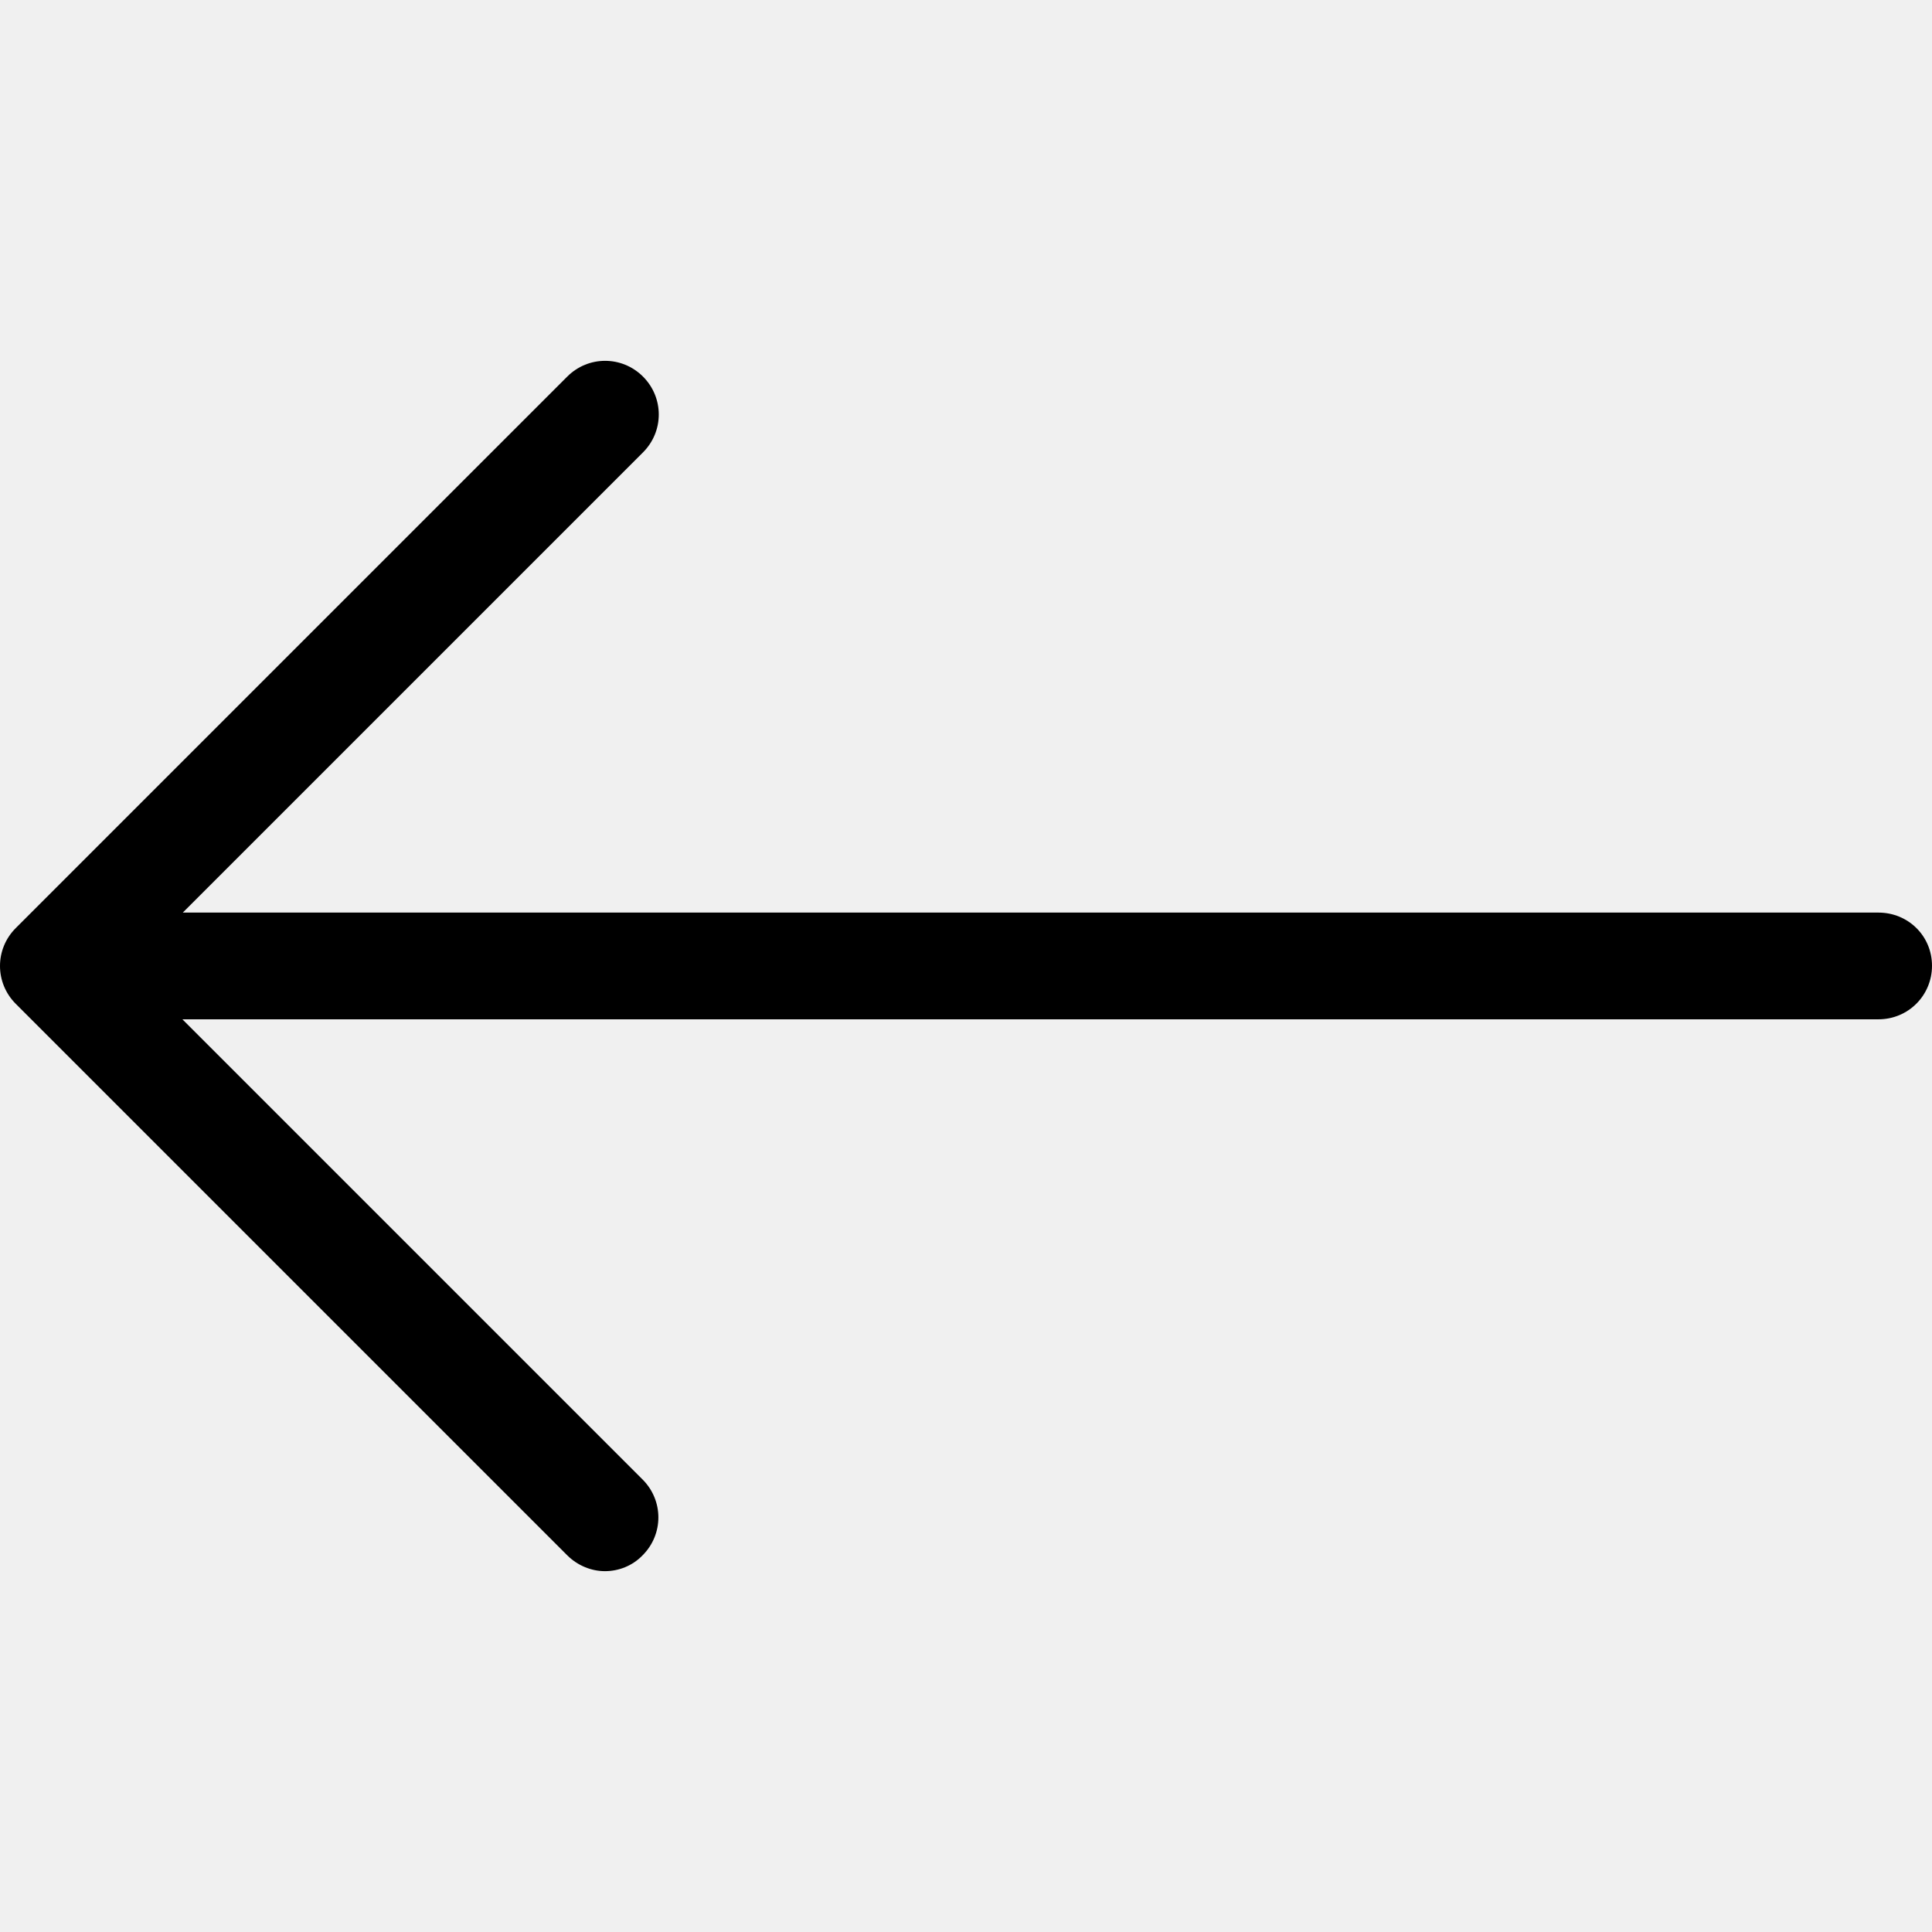
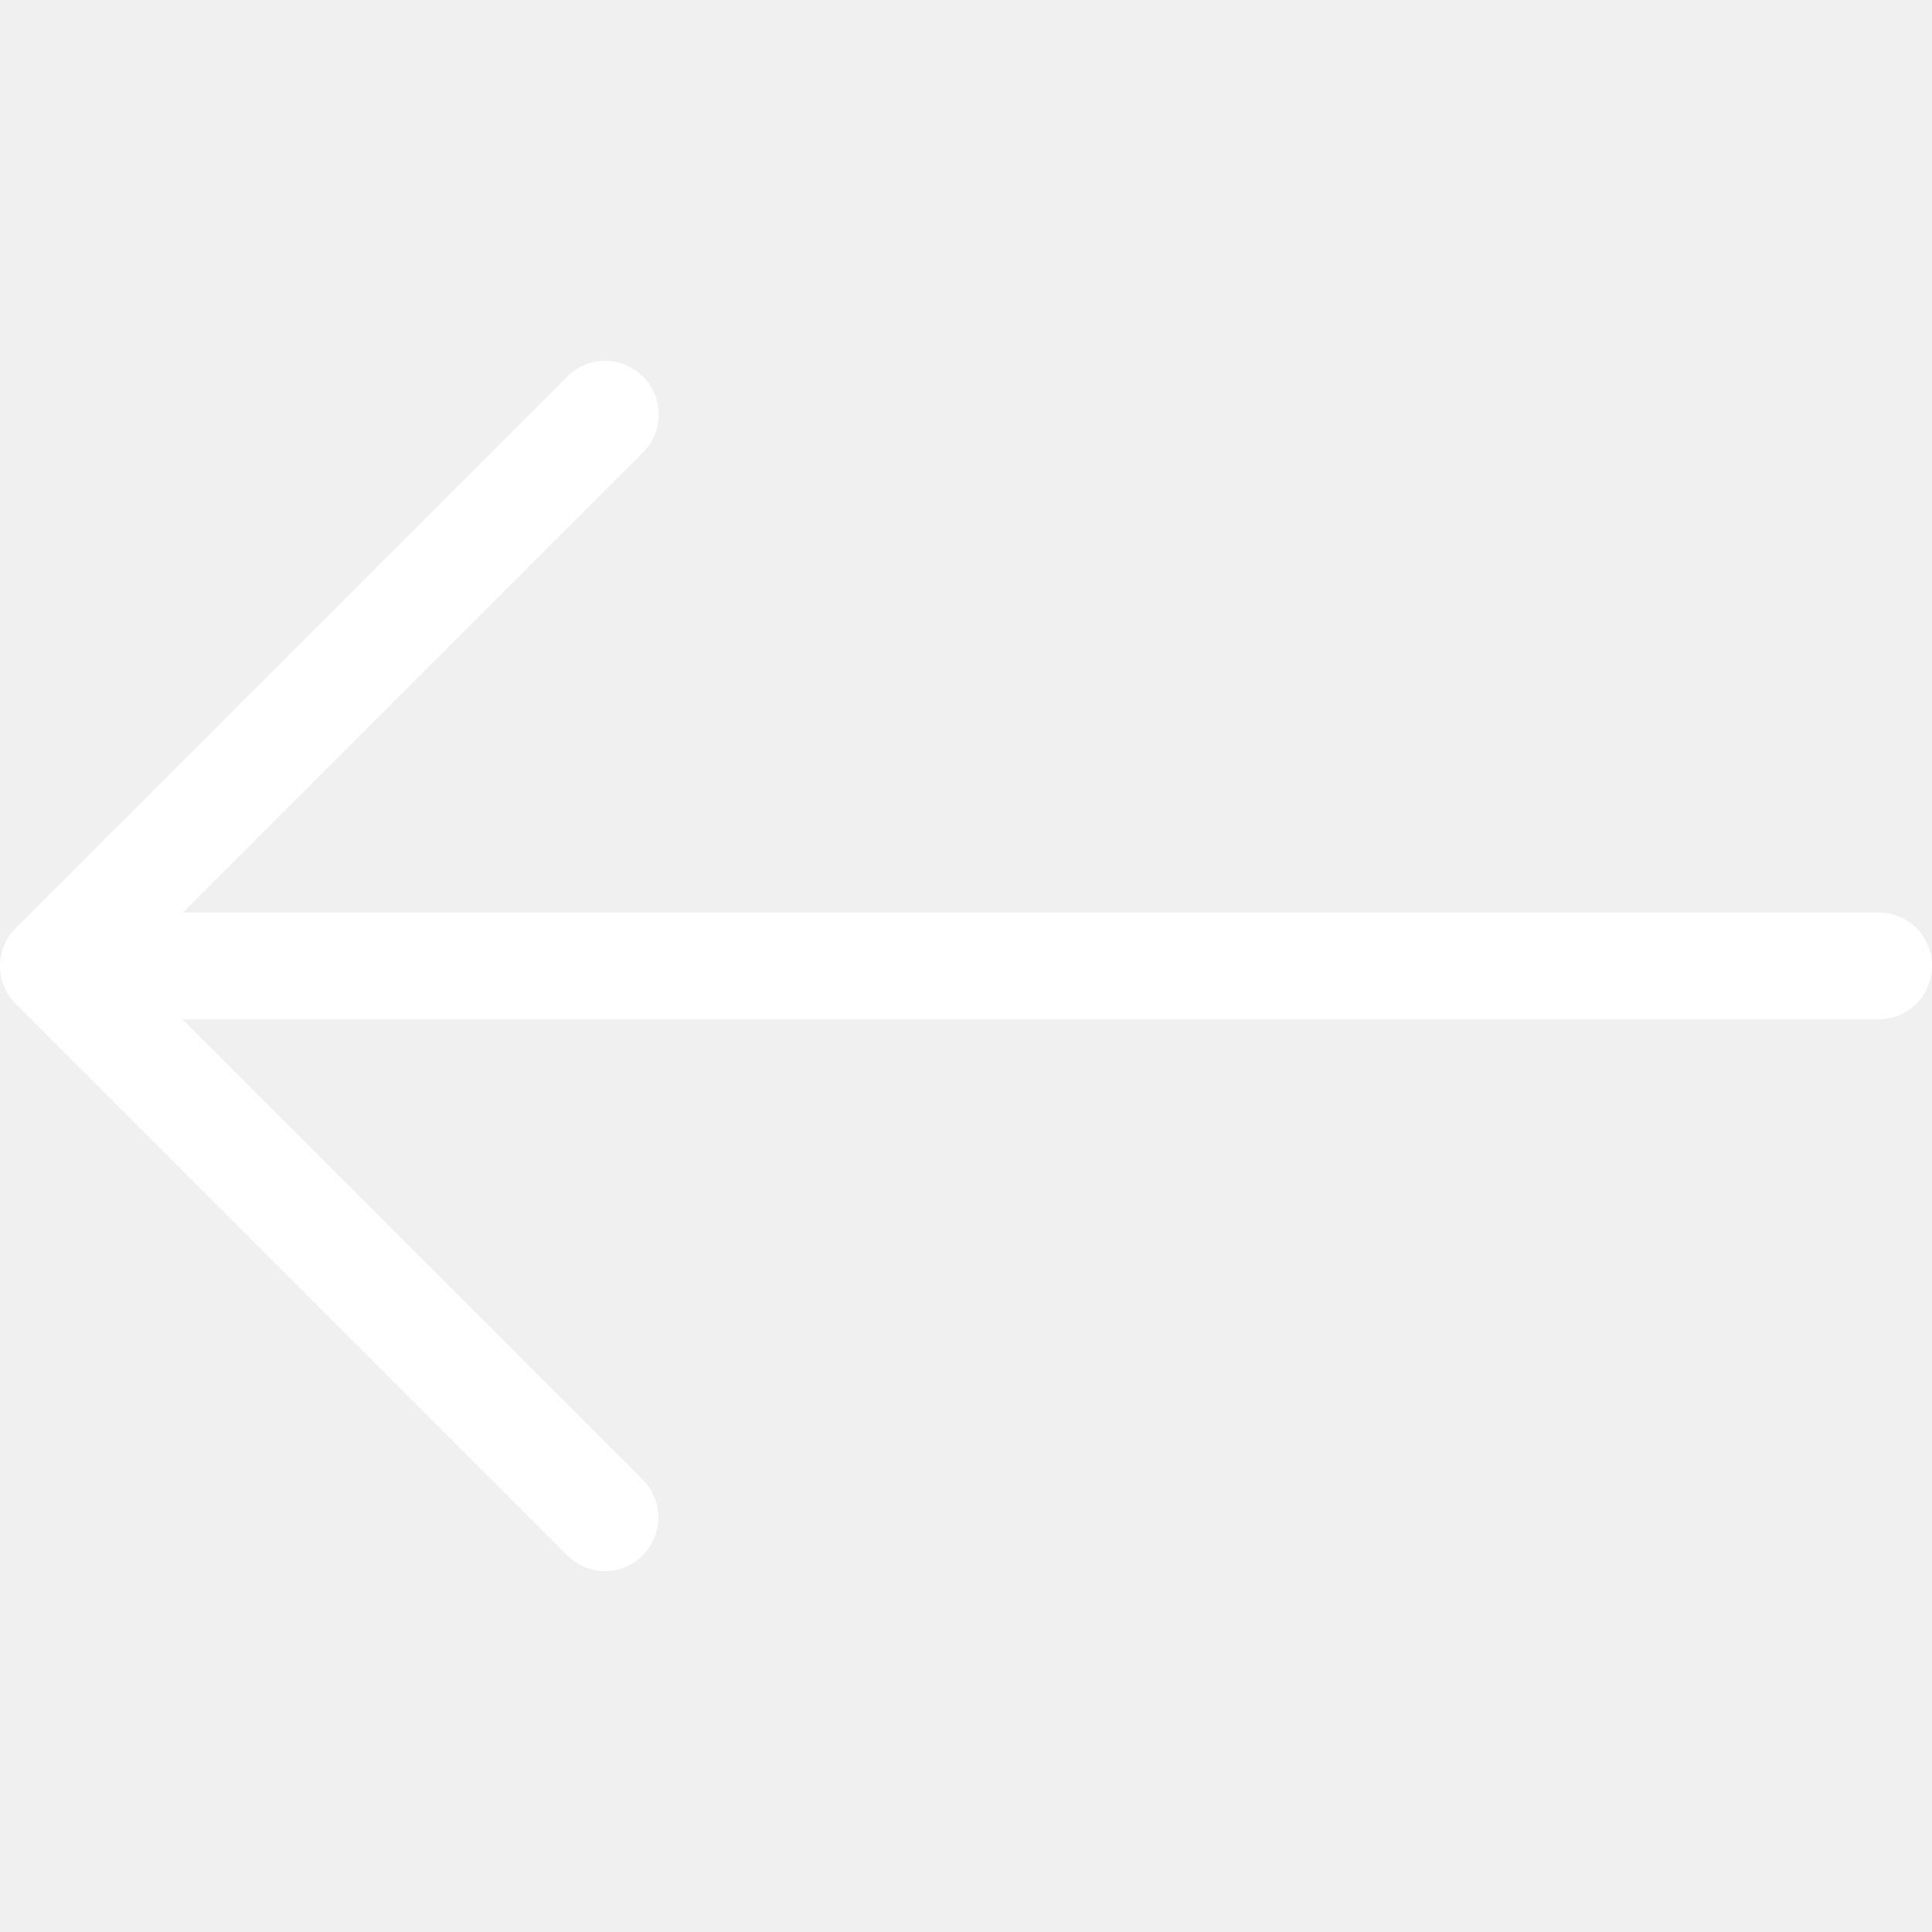
<svg xmlns="http://www.w3.org/2000/svg" version="1.1" id="Capa_1" x="0px" y="0px" viewBox="0 0 486.975 486.975" style="enable-background:new 0 0 486.975 486.975;" xml:space="preserve">
  <g>
-     <path d="M473.475,230.025h-427.4l116-116c5.3-5.3,5.3-13.8,0-19.1c-5.3-5.3-13.8-5.3-19.1,0l-139,139c-5.3,5.3-5.3,13.8,0,19.1   l139,139c2.6,2.6,6.1,4,9.5,4s6.9-1.3,9.5-4c5.3-5.3,5.3-13.8,0-19.1l-116-116h427.5c7.5,0,13.5-6,13.5-13.5   S480.975,230.025,473.475,230.025z" />
+     <path fill="#fff" d="M473.475,230.025h-427.4l116-116c5.3-5.3,5.3-13.8,0-19.1c-5.3-5.3-13.8-5.3-19.1,0l-139,139c-5.3,5.3-5.3,13.8,0,19.1   l139,139c2.6,2.6,6.1,4,9.5,4s6.9-1.3,9.5-4c5.3-5.3,5.3-13.8,0-19.1l-116-116h427.5c7.5,0,13.5-6,13.5-13.5   S480.975,230.025,473.475,230.025z" />
  </g>
  <g>
</g>
  <g>
</g>
  <g>
</g>
  <g>
</g>
  <g>
</g>
  <g>
</g>
  <g>
</g>
  <g>
</g>
  <g>
</g>
  <g>
</g>
  <g>
</g>
  <g>
</g>
  <g>
</g>
  <g>
</g>
  <g>
</g>
</svg>
